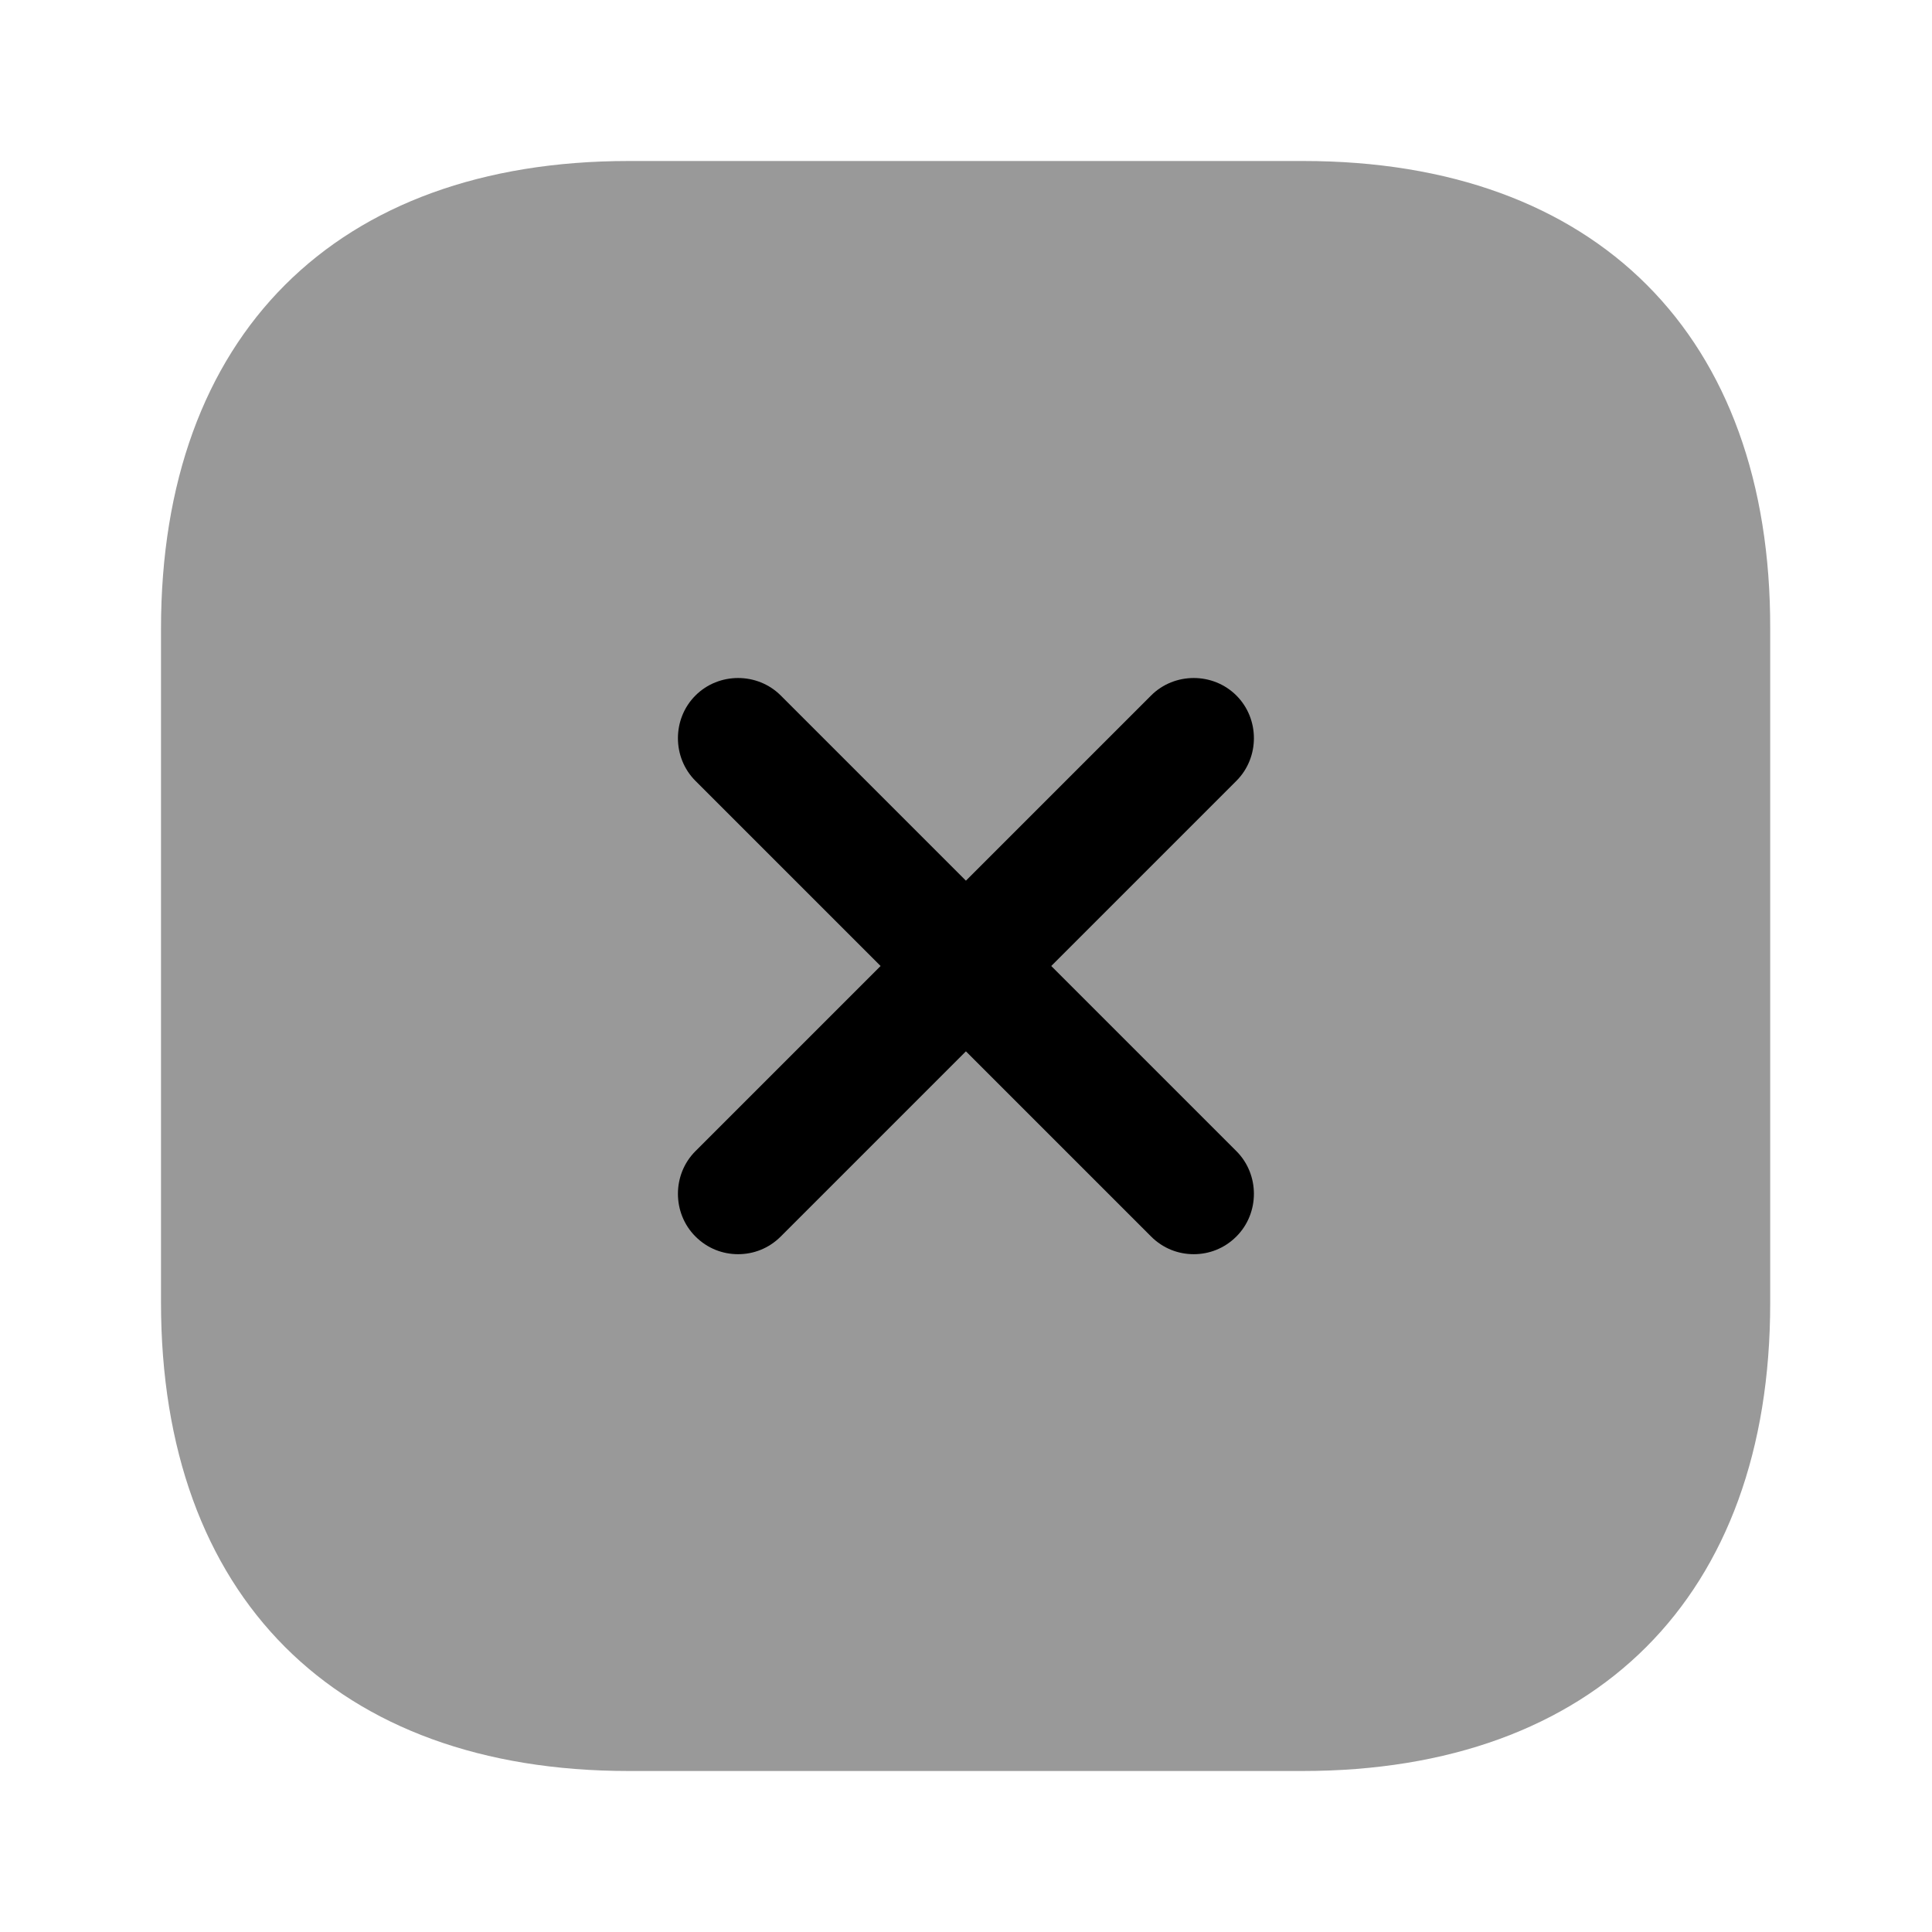
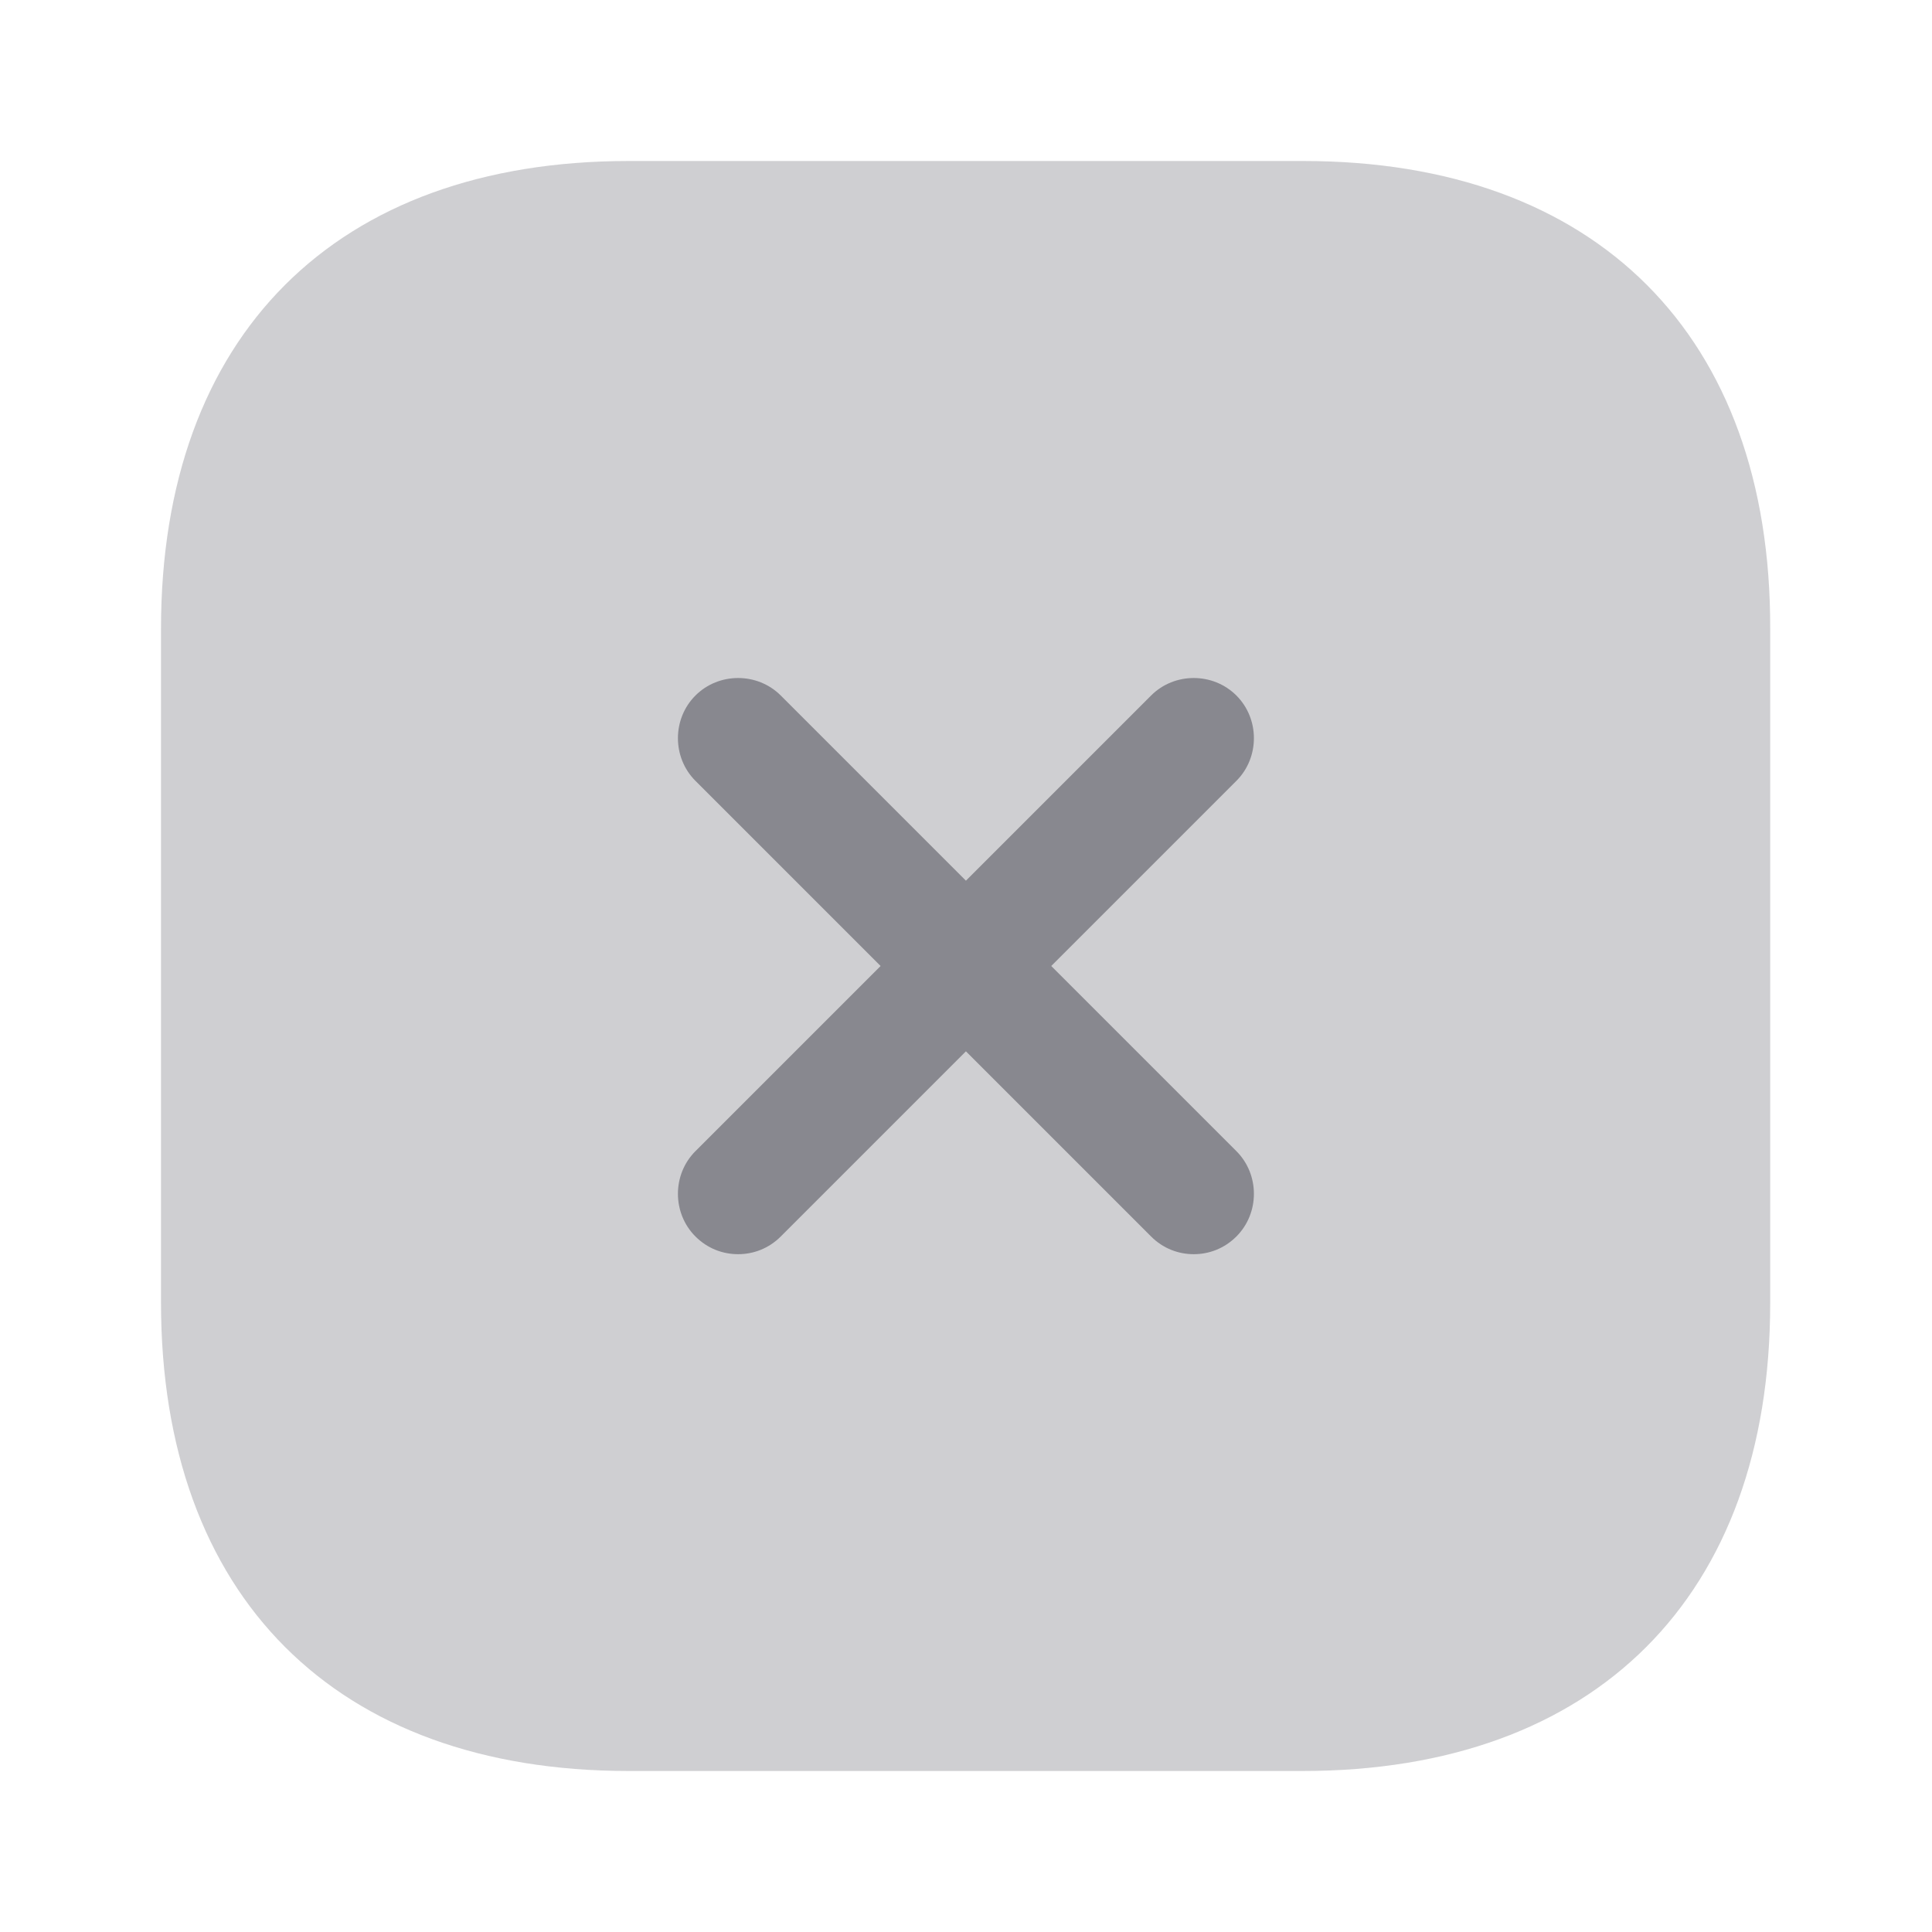
<svg xmlns="http://www.w3.org/2000/svg" width="24" height="24" viewBox="0 0 24 24" fill="none">
-   <path opacity="0.4" d="M16.19 2H7.81C4.17 2 2 4.17 2 7.81V16.18C2 19.83 4.17 22 7.81 22H16.18C19.82 22 21.99 19.83 21.99 16.19V7.81C22 4.17 19.83 2 16.19 2Z" fill="#000000" />
-   <path d="M13.059 12L15.359 9.7C15.649 9.41 15.649 8.93 15.359 8.64C15.069 8.35 14.589 8.35 14.299 8.64L11.999 10.94L9.699 8.64C9.409 8.35 8.929 8.35 8.639 8.64C8.349 8.93 8.349 9.41 8.639 9.7L10.939 12L8.639 14.3C8.349 14.59 8.349 15.07 8.639 15.36C8.789 15.51 8.979 15.58 9.169 15.58C9.359 15.58 9.549 15.51 9.699 15.36L11.999 13.06L14.299 15.36C14.449 15.51 14.639 15.58 14.829 15.58C15.019 15.58 15.209 15.51 15.359 15.36C15.649 15.07 15.649 14.59 15.359 14.3L13.059 12Z" fill="#000000" />
+   <path opacity="0.4" d="M16.19 2H7.81C4.17 2 2 4.17 2 7.81V16.18C2 19.83 4.17 22 7.81 22H16.18C19.82 22 21.99 19.83 21.99 16.19V7.81C22 4.17 19.83 2 16.19 2Z" fill="#88888F" />
+   <path d="M13.059 12L15.359 9.7C15.649 9.41 15.649 8.93 15.359 8.64C15.069 8.35 14.589 8.35 14.299 8.64L11.999 10.94L9.699 8.64C9.409 8.35 8.929 8.35 8.639 8.64C8.349 8.93 8.349 9.41 8.639 9.7L10.939 12L8.639 14.3C8.349 14.59 8.349 15.07 8.639 15.36C8.789 15.51 8.979 15.58 9.169 15.58C9.359 15.58 9.549 15.51 9.699 15.36L11.999 13.06L14.299 15.36C14.449 15.51 14.639 15.58 14.829 15.58C15.019 15.58 15.209 15.51 15.359 15.36C15.649 15.07 15.649 14.59 15.359 14.3L13.059 12Z" fill="#88888F" />
</svg>
